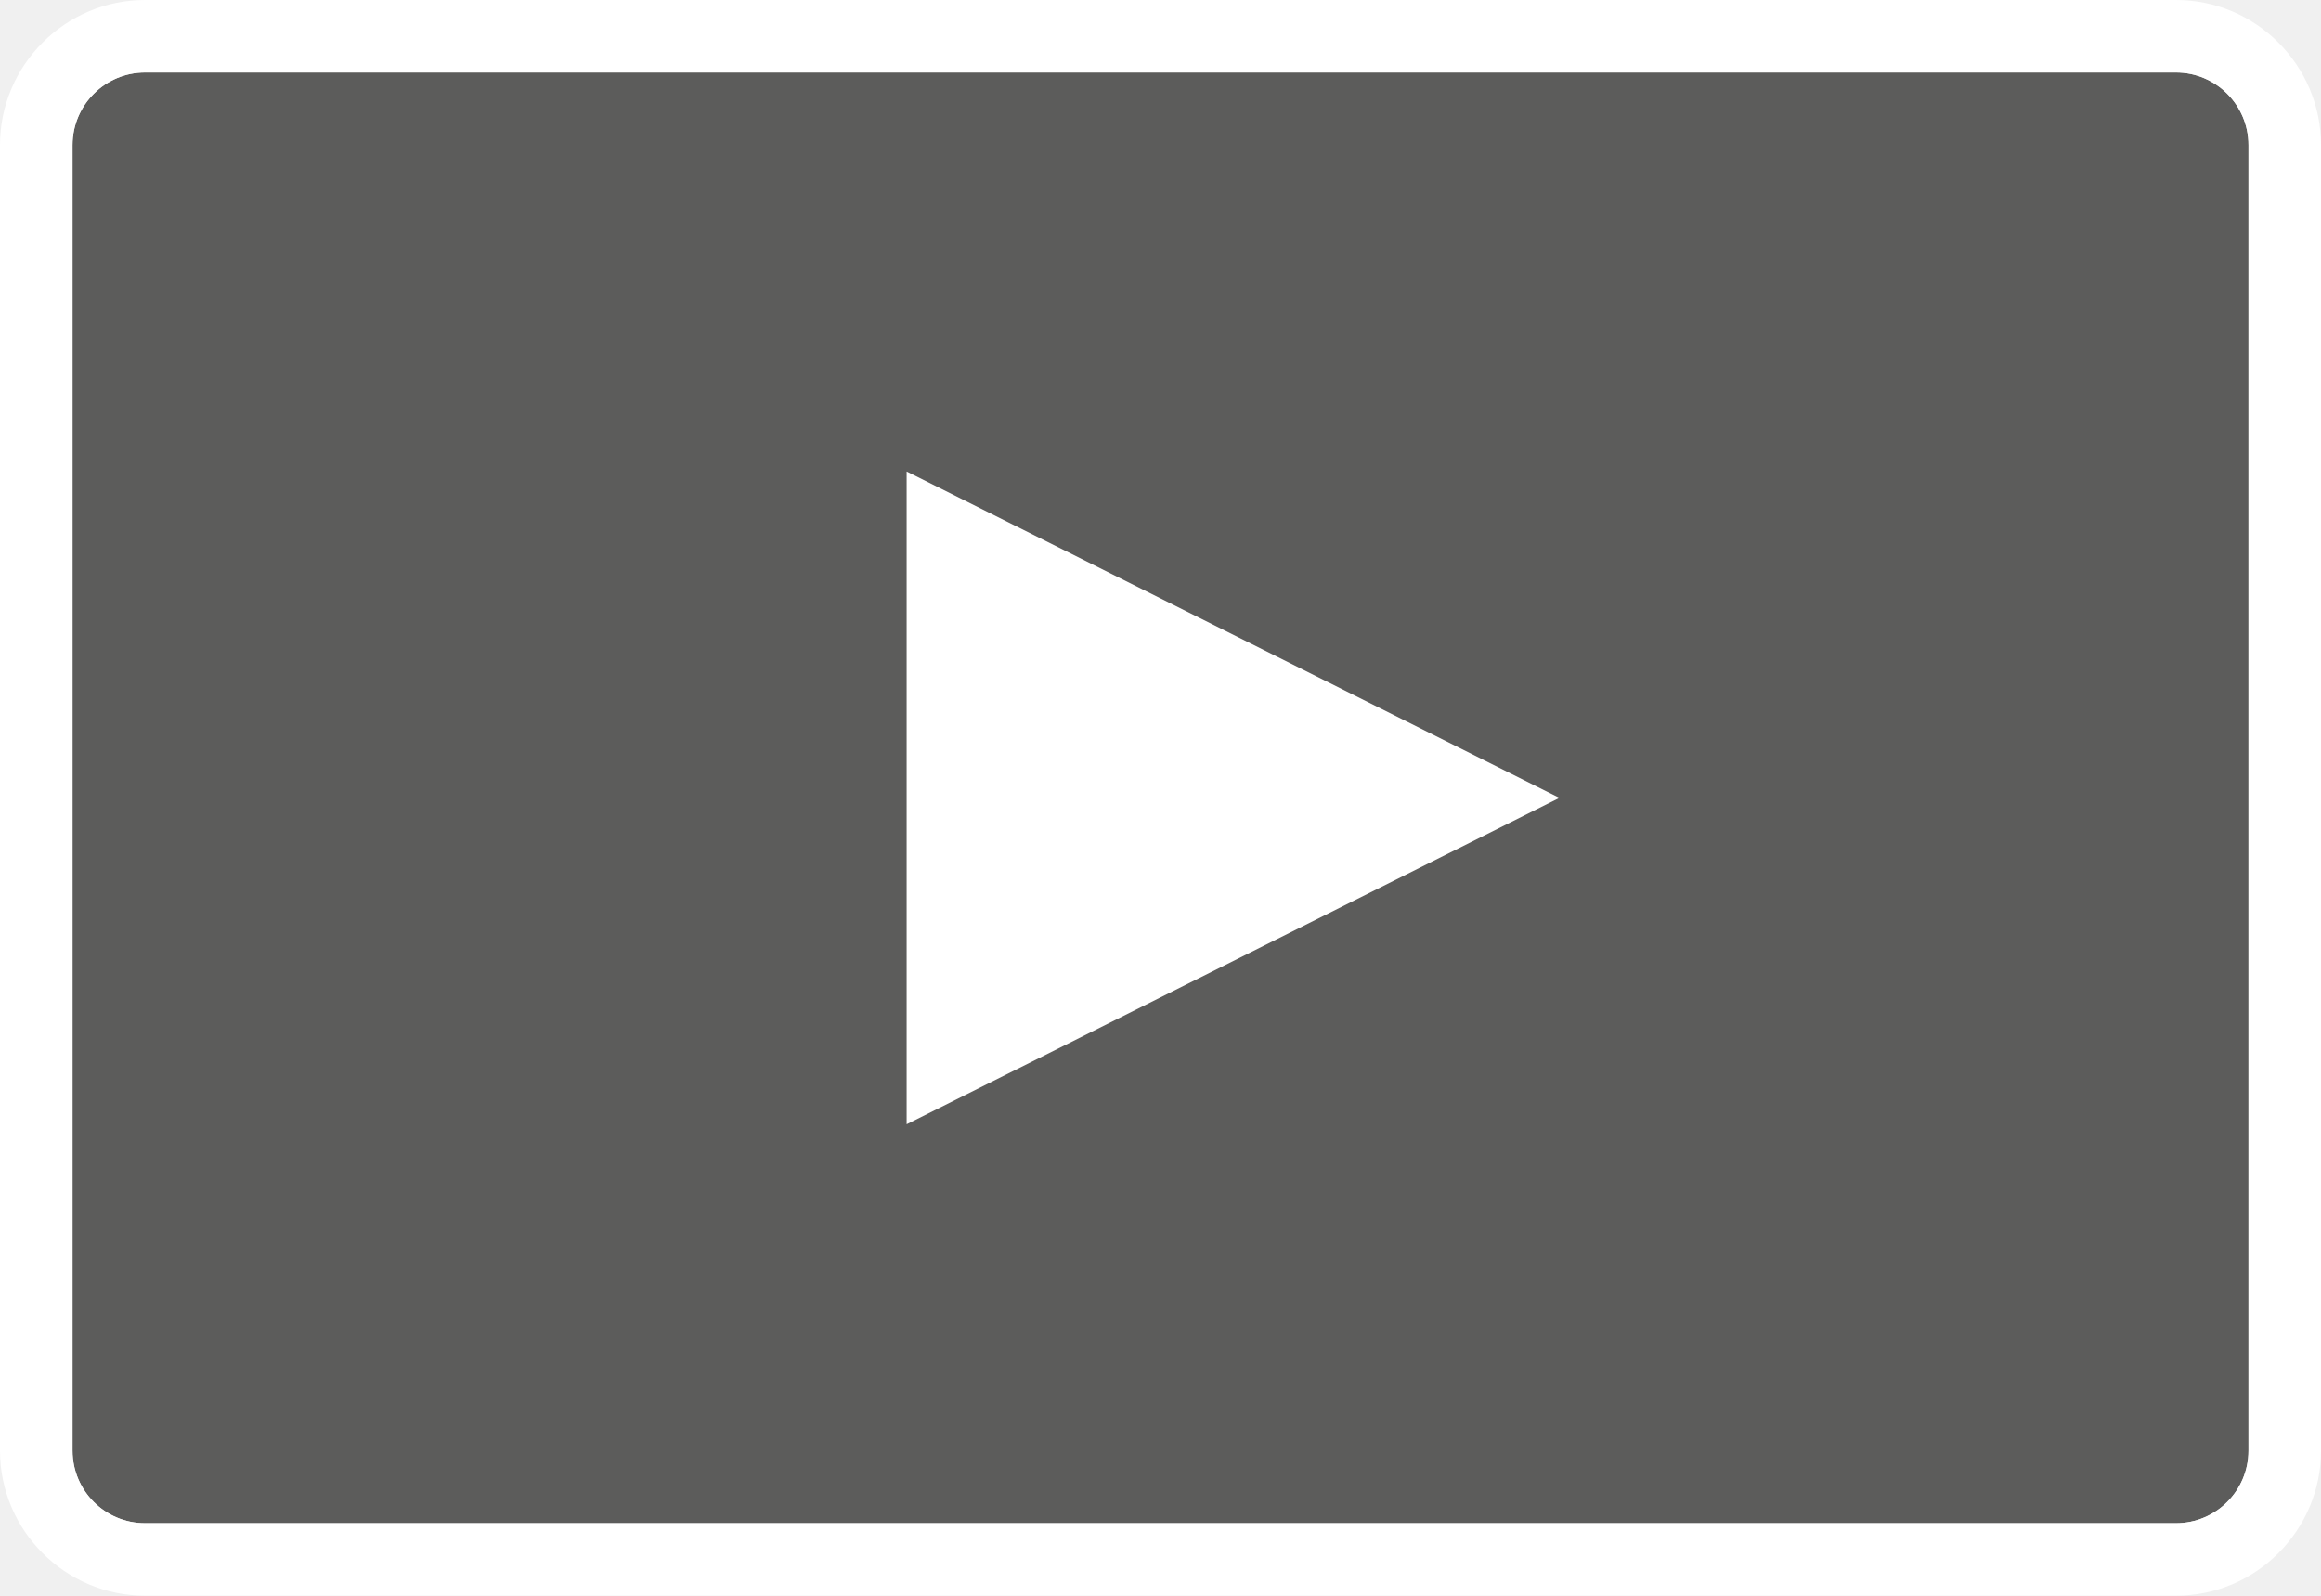
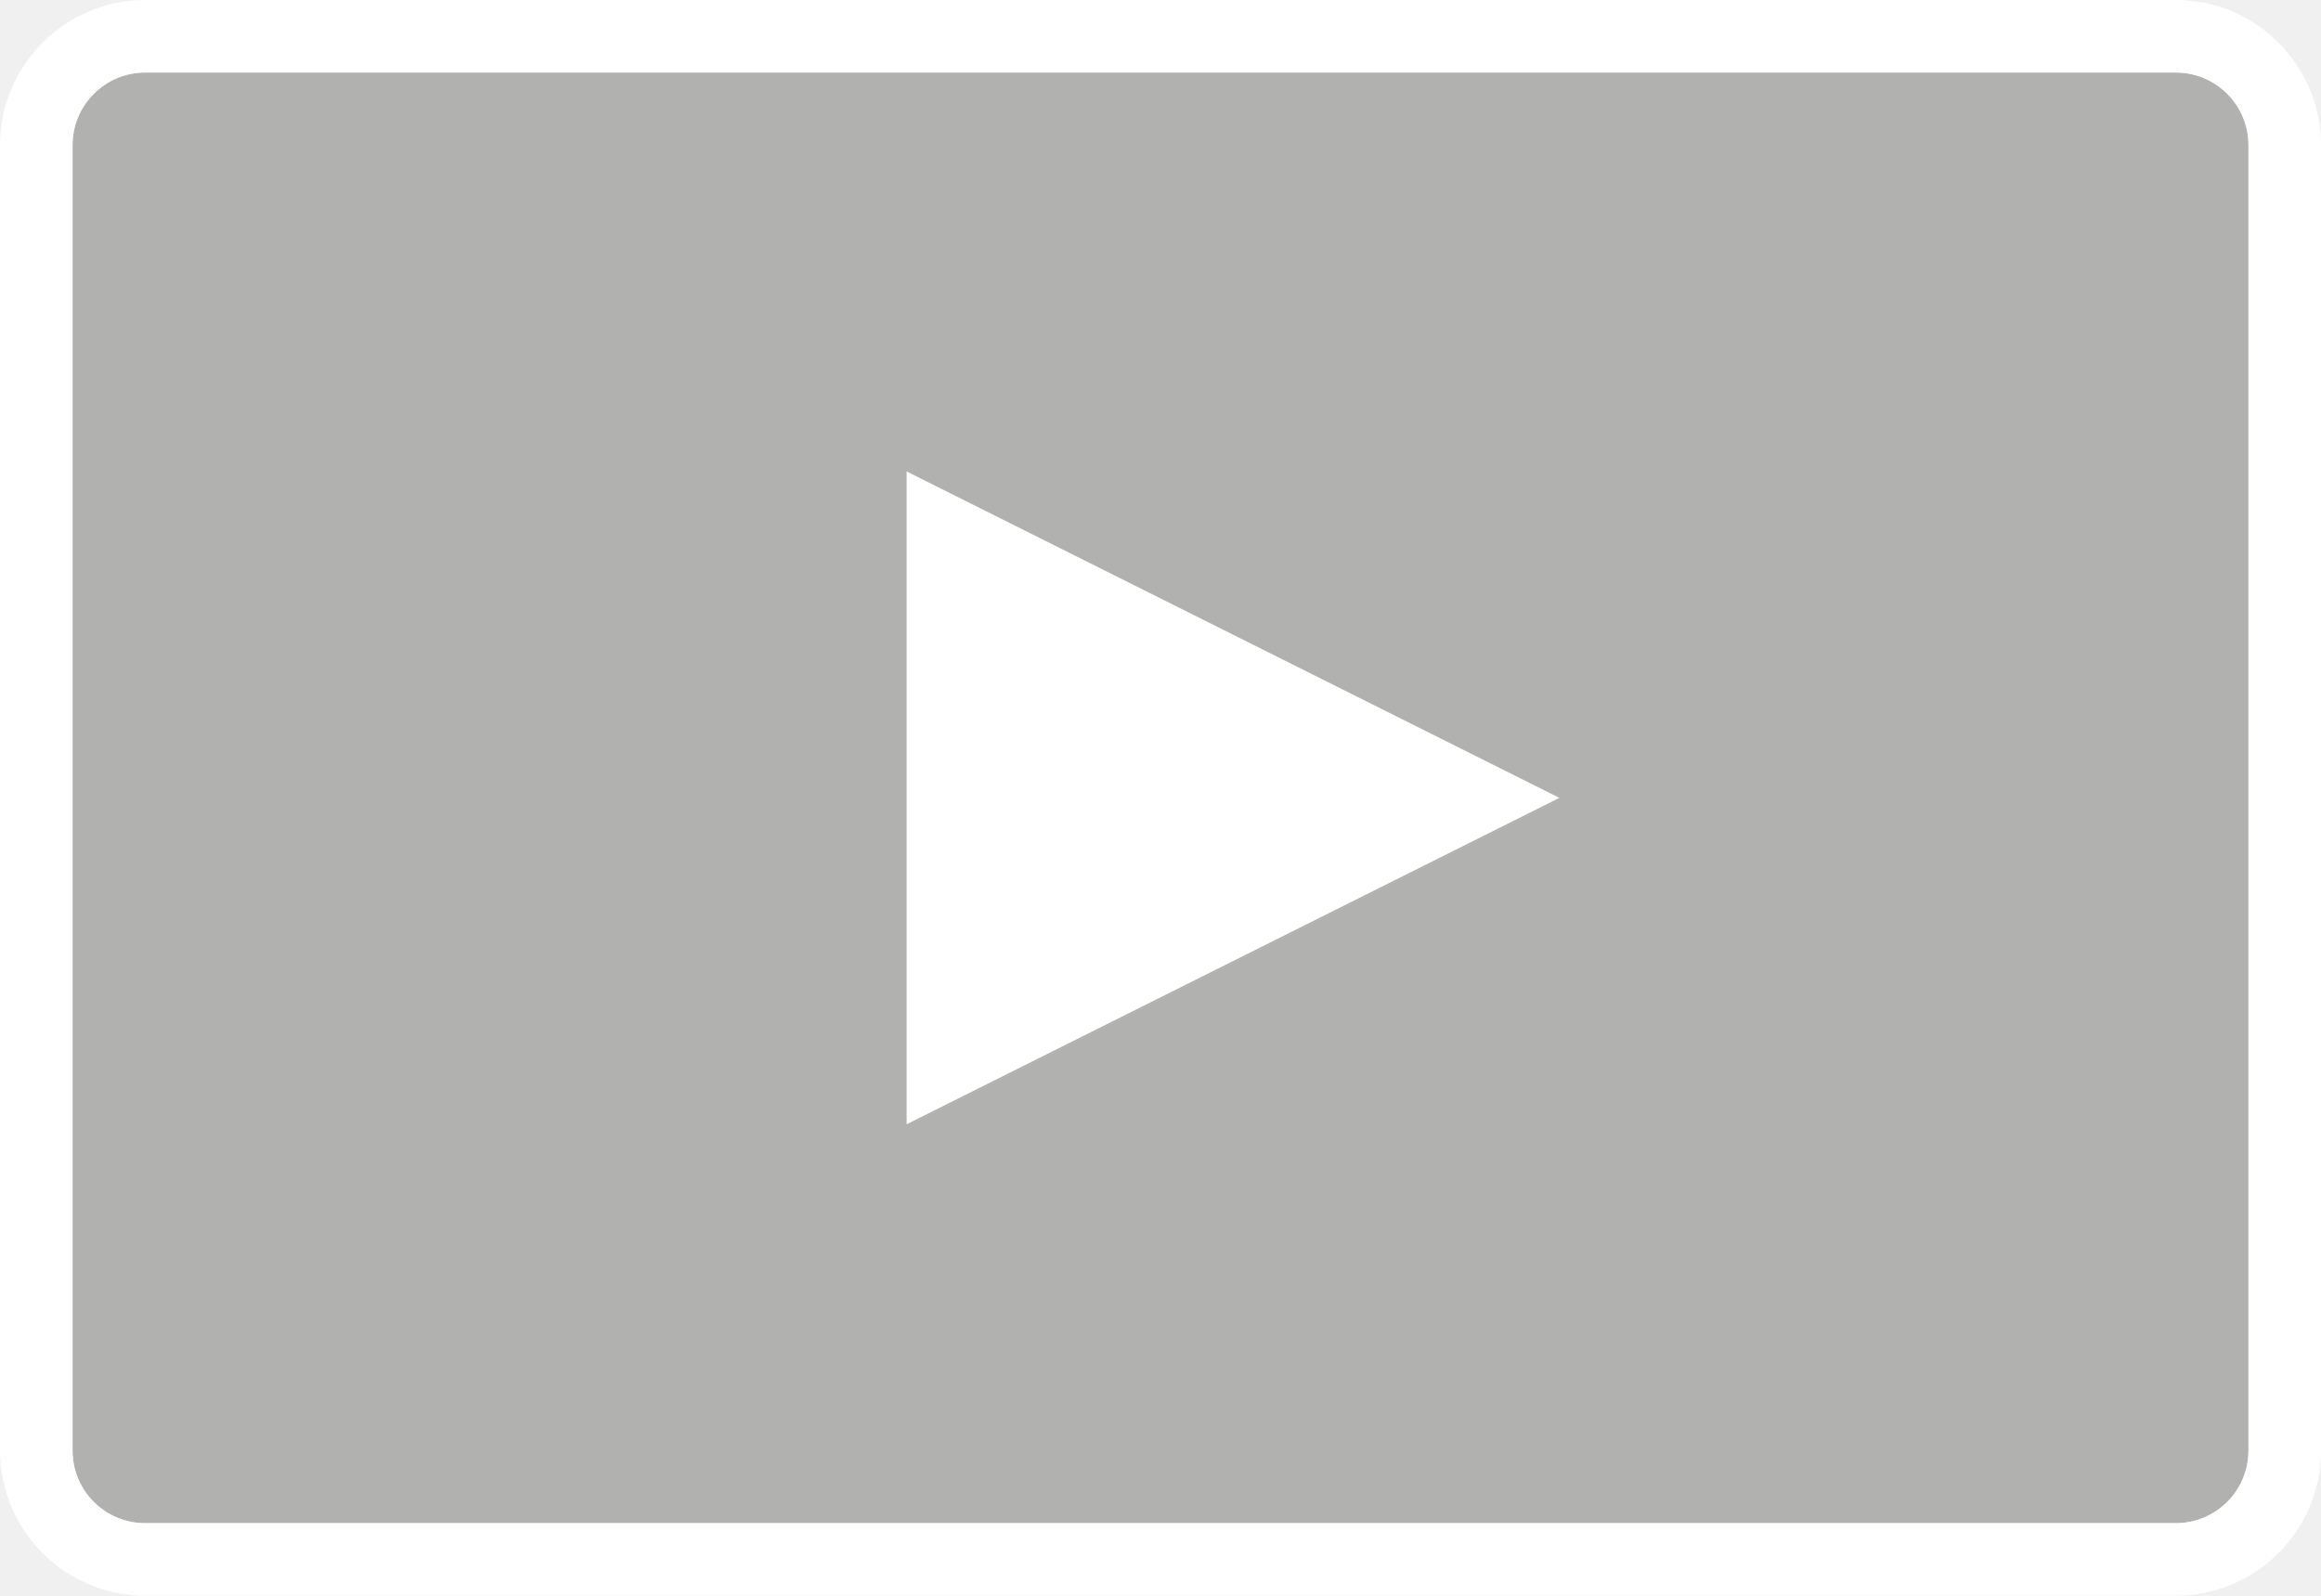
- <svg xmlns="http://www.w3.org/2000/svg" xmlns:xlink="http://www.w3.org/1999/xlink" version="1.1" id="Ebene_1" x="0px" y="0px" width="32px" height="22px" viewBox="0 0 32 22" enable-background="new 0 0 32 22" xml:space="preserve">
-   <g opacity="0.7">
-     <g>
-       <defs>
-         <rect id="SVGID_1_" x="1" y="1" width="30" height="19.999" />
-       </defs>
-       <clipPath id="SVGID_2_">
-         <use xlink:href="#SVGID_1_" overflow="visible" />
-       </clipPath>
-       <path clip-path="url(#SVGID_2_)" fill="#1D1D1B" d="M30,1H2C1.448,1,1,1.449,1,2v17.999c0,0.552,0.448,1,1,1h28    c0.552,0,1-0.448,1-1V2C31,1.449,30.552,1,30,1" />
-     </g>
-   </g>
+ <svg xmlns="http://www.w3.org/2000/svg" version="1.1" id="Ebene_1" x="0px" y="0px" width="32px" height="22px" viewBox="0 0 32 22" enable-background="new 0 0 32 22" xml:space="preserve">
+   <path opacity="0.3" fill="#1D1D1B" d="M30,1H2C1.448,1,1,1.449,1,2v17.999c0,0.552,0.448,1,1,1h28c0.552,0,1-0.448,1-1V2  C31,1.449,30.552,1,30,1" />
  <polygon fill="#FFFFFF" points="12.5,15.5 12.5,6.5 21.5,11 " />
-   <path fill="#FFFFFF" d="M30,1c0.552,0,1,0.449,1,1v17.999c0,0.552-0.448,1-1,1H2c-0.552,0-1-0.448-1-1V2c0-0.551,0.448-1,1-1H30   M30,0H2C0.9,0,0,0.9,0,2v17.999c0,1.1,0.9,2,2,2h28c1.101,0,2-0.9,2-2V2C32,0.9,31.101,0,30,0" />
+   <path fill="#FFFFFF" d="M30,1c0.552,0,1,0.449,1,1v17.999c0,0.552-0.448,1-1,1H2c-0.552,0-1-0.448-1-1V2c0-0.551,0.448-1,1-1H30   M30,0H2C0.9,0,0,0.9,0,2v17.999c0,1.101,0.9,2,2,2h28c1.102,0,2-0.899,2-2V2C32,0.9,31.102,0,30,0" />
</svg>
